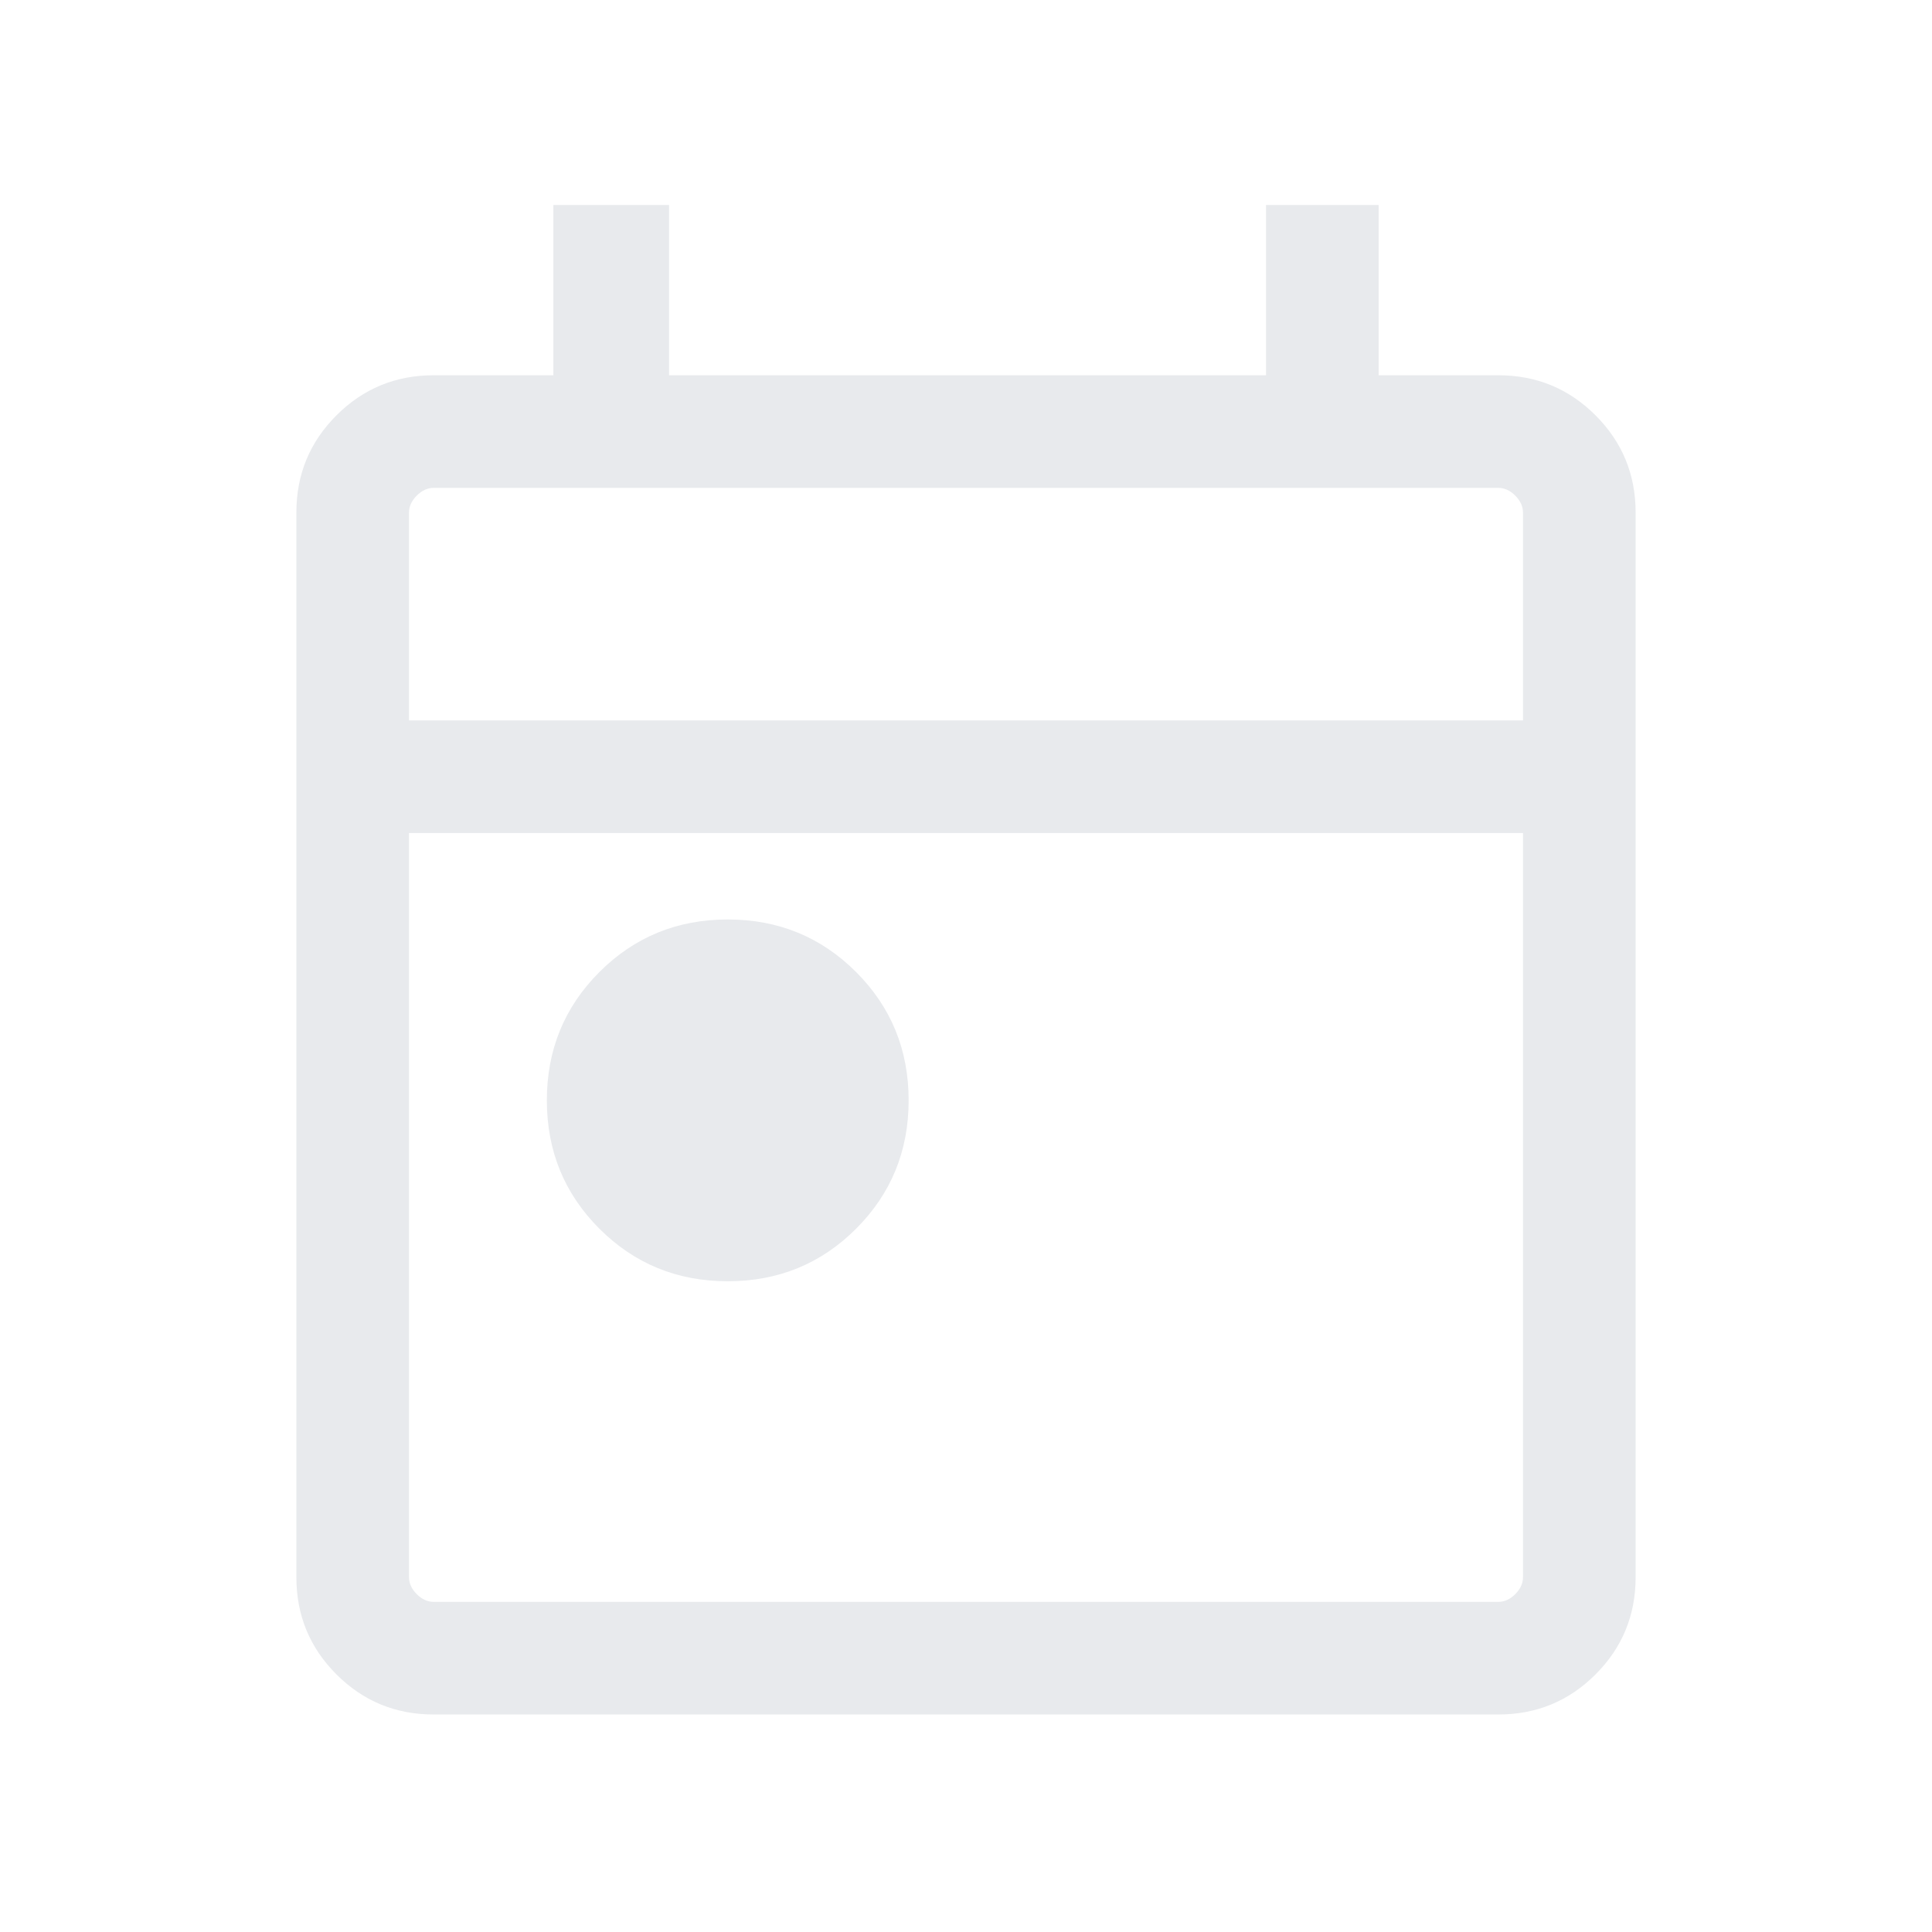
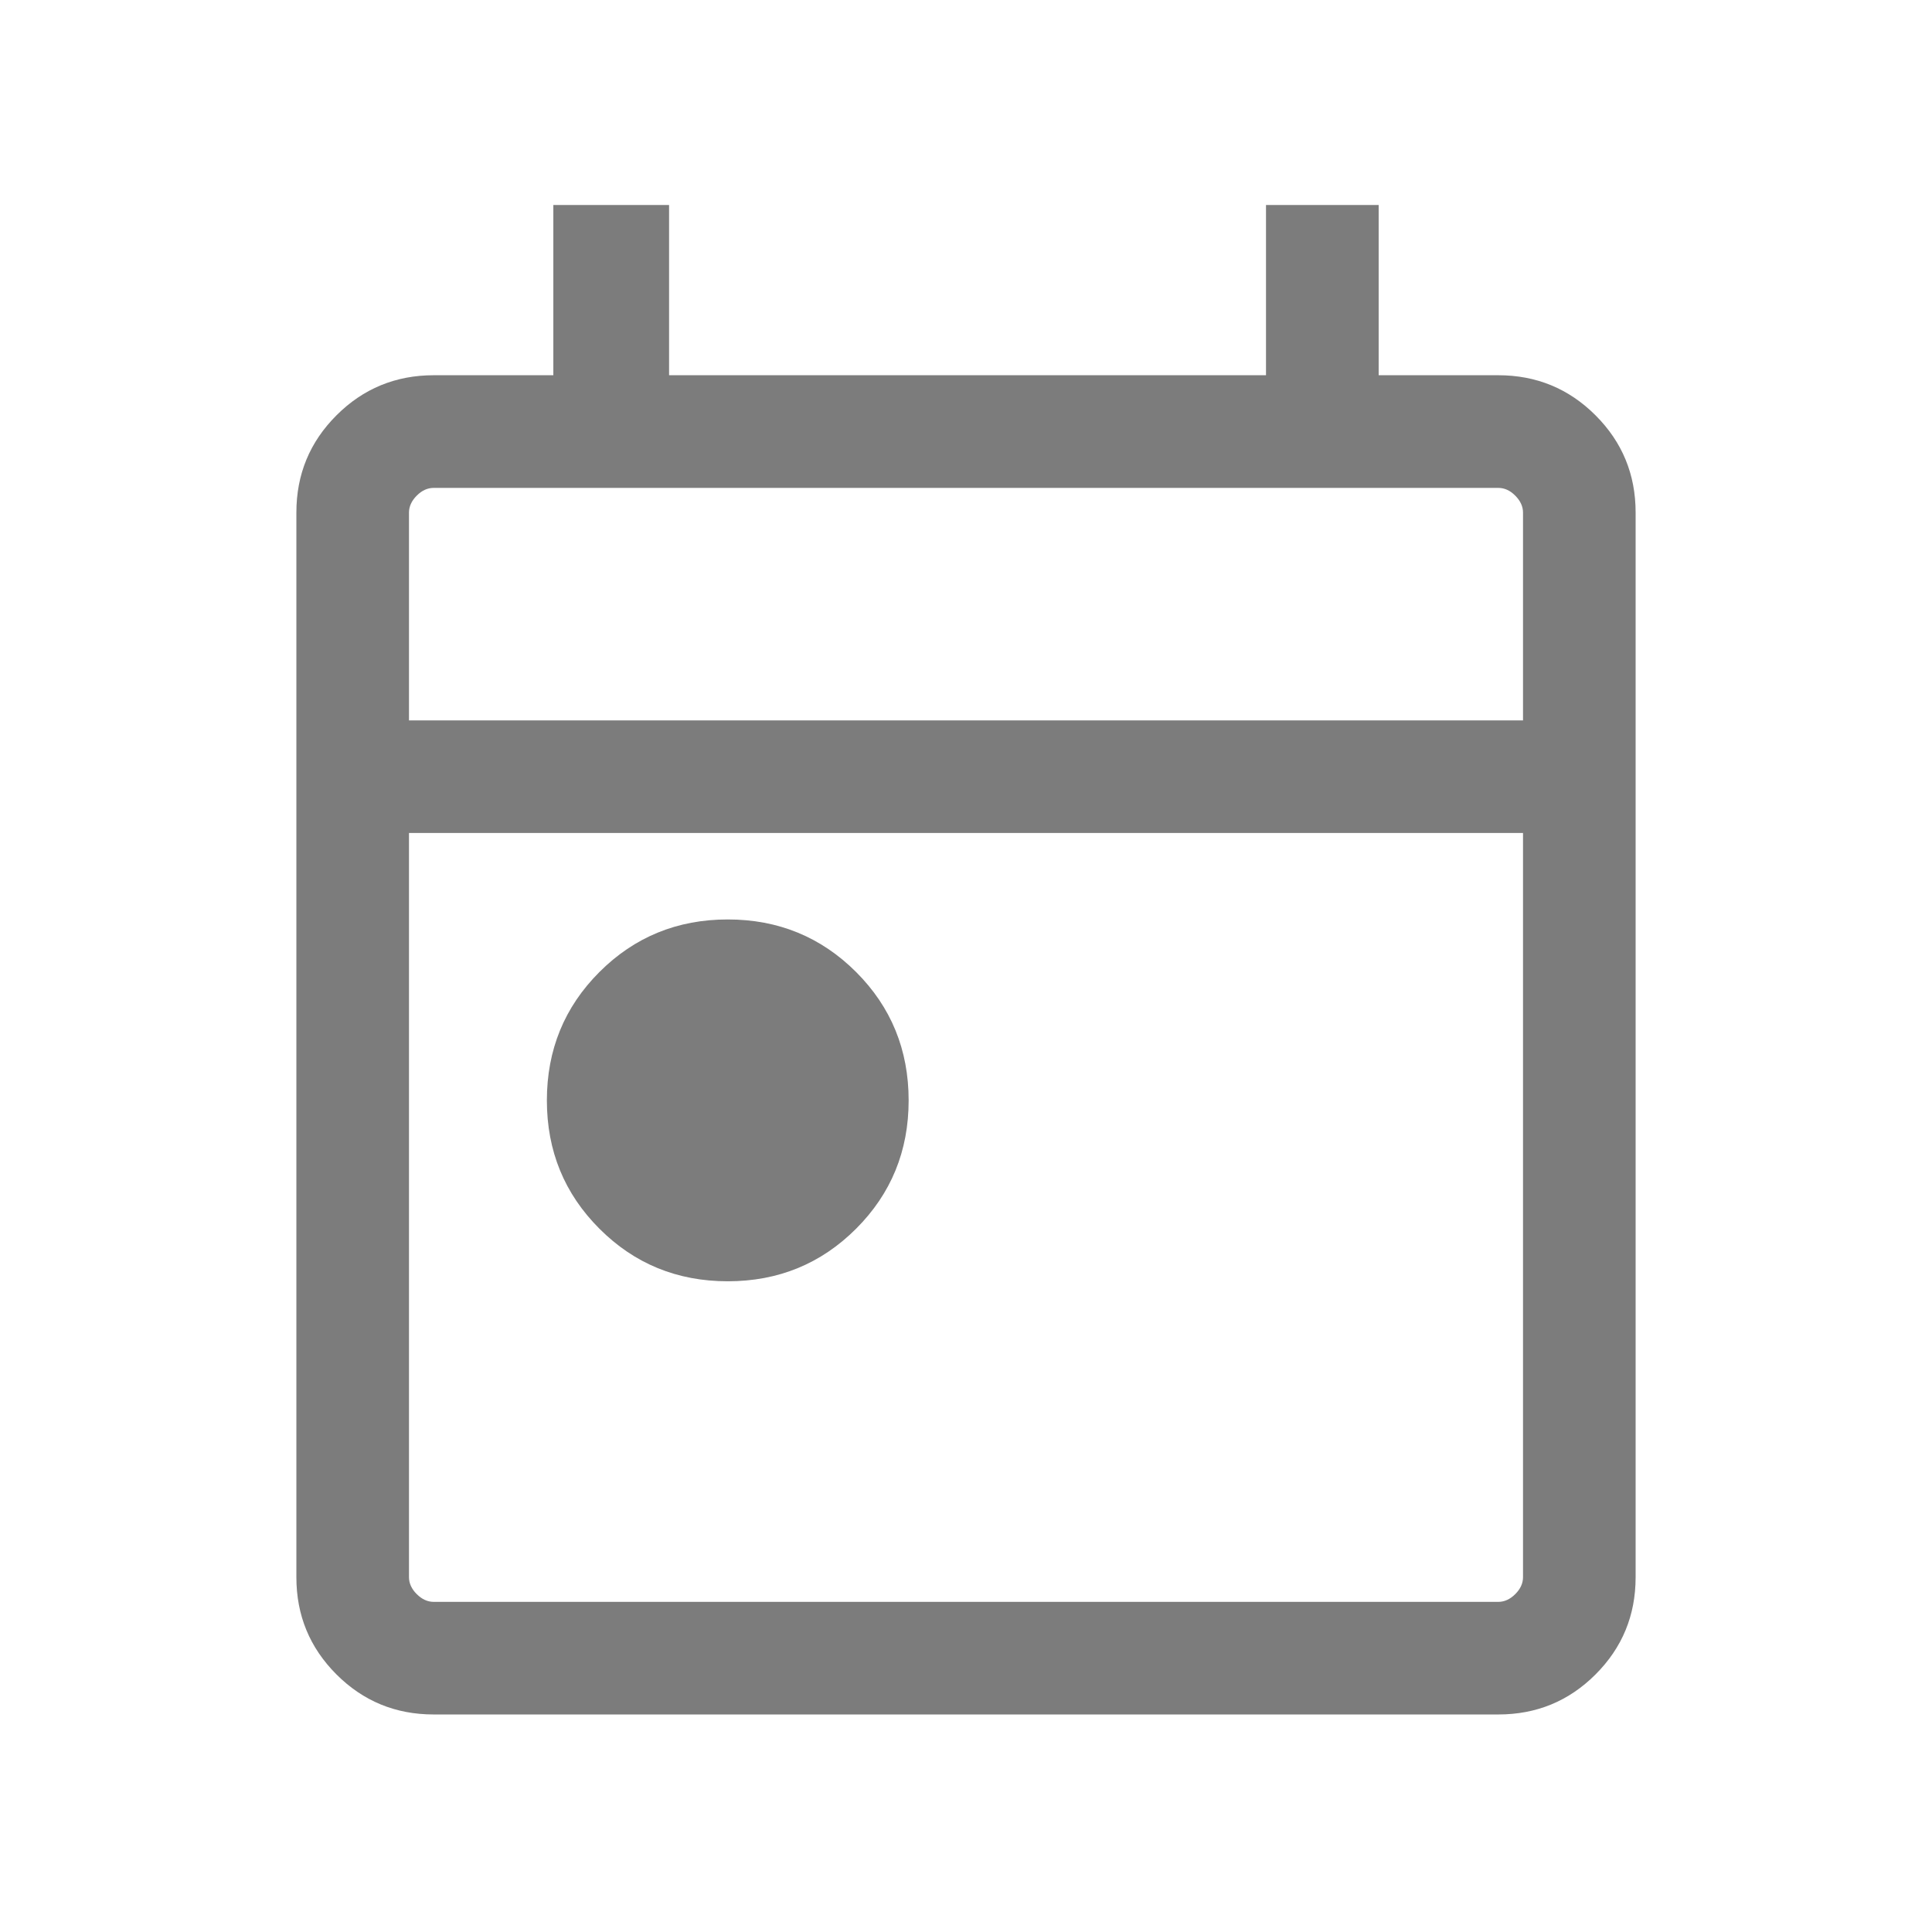
- <svg xmlns="http://www.w3.org/2000/svg" height="24px" viewBox="0 -960 960 960" width="24px" fill="#e8eaed">
-   <path d="M361.62-323.35q-37.67 0-63.78-26.11t-26.11-63.77q0-37.66 26.11-63.77 26.11-26.12 63.78-26.12 37.66 0 63.77 26.12 26.11 26.11 26.11 63.77 0 37.66-26.11 63.77-26.11 26.11-63.77 26.11ZM215.45-108.08q-28.35 0-48.26-19.91-19.92-19.92-19.92-48.27v-529.1q0-28.35 19.92-48.26 19.91-19.92 48.35-19.92h59.42v-84.61h57.5v84.61h296.62v-84.61h55.96v84.61h59.42q28.44 0 48.35 19.92 19.92 19.91 19.92 48.26v529.1q0 28.35-19.92 48.27-19.91 19.91-48.26 19.91h-529.1Zm.09-55.96h528.92q4.62 0 8.46-3.84 3.85-3.85 3.85-8.47v-369.73H203.23v369.73q0 4.62 3.85 8.47 3.84 3.84 8.46 3.84Zm-12.31-438h553.54v-103.23q0-4.61-3.85-8.46-3.84-3.85-8.46-3.85H215.54q-4.62 0-8.46 3.85-3.85 3.85-3.85 8.46v103.23Zm0 0V-717.58v115.54Z" />
+ <svg xmlns="http://www.w3.org/2000/svg" width="32" height="32" viewBox="0 0 32 32" fill="none">
+   <path d="M12.054 21.222C11.217 21.222 10.508 20.932 9.928 20.351C9.348 19.771 9.058 19.063 9.058 18.226C9.058 17.389 9.348 16.68 9.928 16.1C10.508 15.52 11.217 15.229 12.054 15.229C12.891 15.229 13.599 15.52 14.18 16.1C14.76 16.68 15.05 17.389 15.05 18.226C15.05 19.063 14.76 19.771 14.18 20.351C13.599 20.932 12.891 21.222 12.054 21.222ZM7.182 28.397C6.552 28.397 6.015 28.176 5.573 27.734C5.13 27.291 4.909 26.755 4.909 26.125V8.488C4.909 7.858 5.13 7.322 5.573 6.879C6.015 6.437 6.553 6.215 7.185 6.215H9.165V3.395H11.082V6.215H20.969V3.395H22.835V6.215H24.815C25.447 6.215 25.985 6.437 26.427 6.879C26.87 7.322 27.091 7.858 27.091 8.488V26.125C27.091 26.755 26.87 27.291 26.427 27.734C25.985 28.176 25.448 28.397 24.818 28.397H7.182ZM7.185 26.532H24.815C24.918 26.532 25.012 26.489 25.097 26.404C25.183 26.319 25.226 26.224 25.226 26.122V13.797H6.774V26.122C6.774 26.224 6.817 26.319 6.903 26.404C6.988 26.489 7.082 26.532 7.185 26.532ZM6.774 11.932H25.226V8.491C25.226 8.389 25.183 8.295 25.097 8.209C25.012 8.123 24.918 8.081 24.815 8.081H7.185C7.082 8.081 6.988 8.123 6.903 8.209C6.817 8.295 6.774 8.389 6.774 8.491V11.932Z" fill="#7C7C7C" />
</svg>
